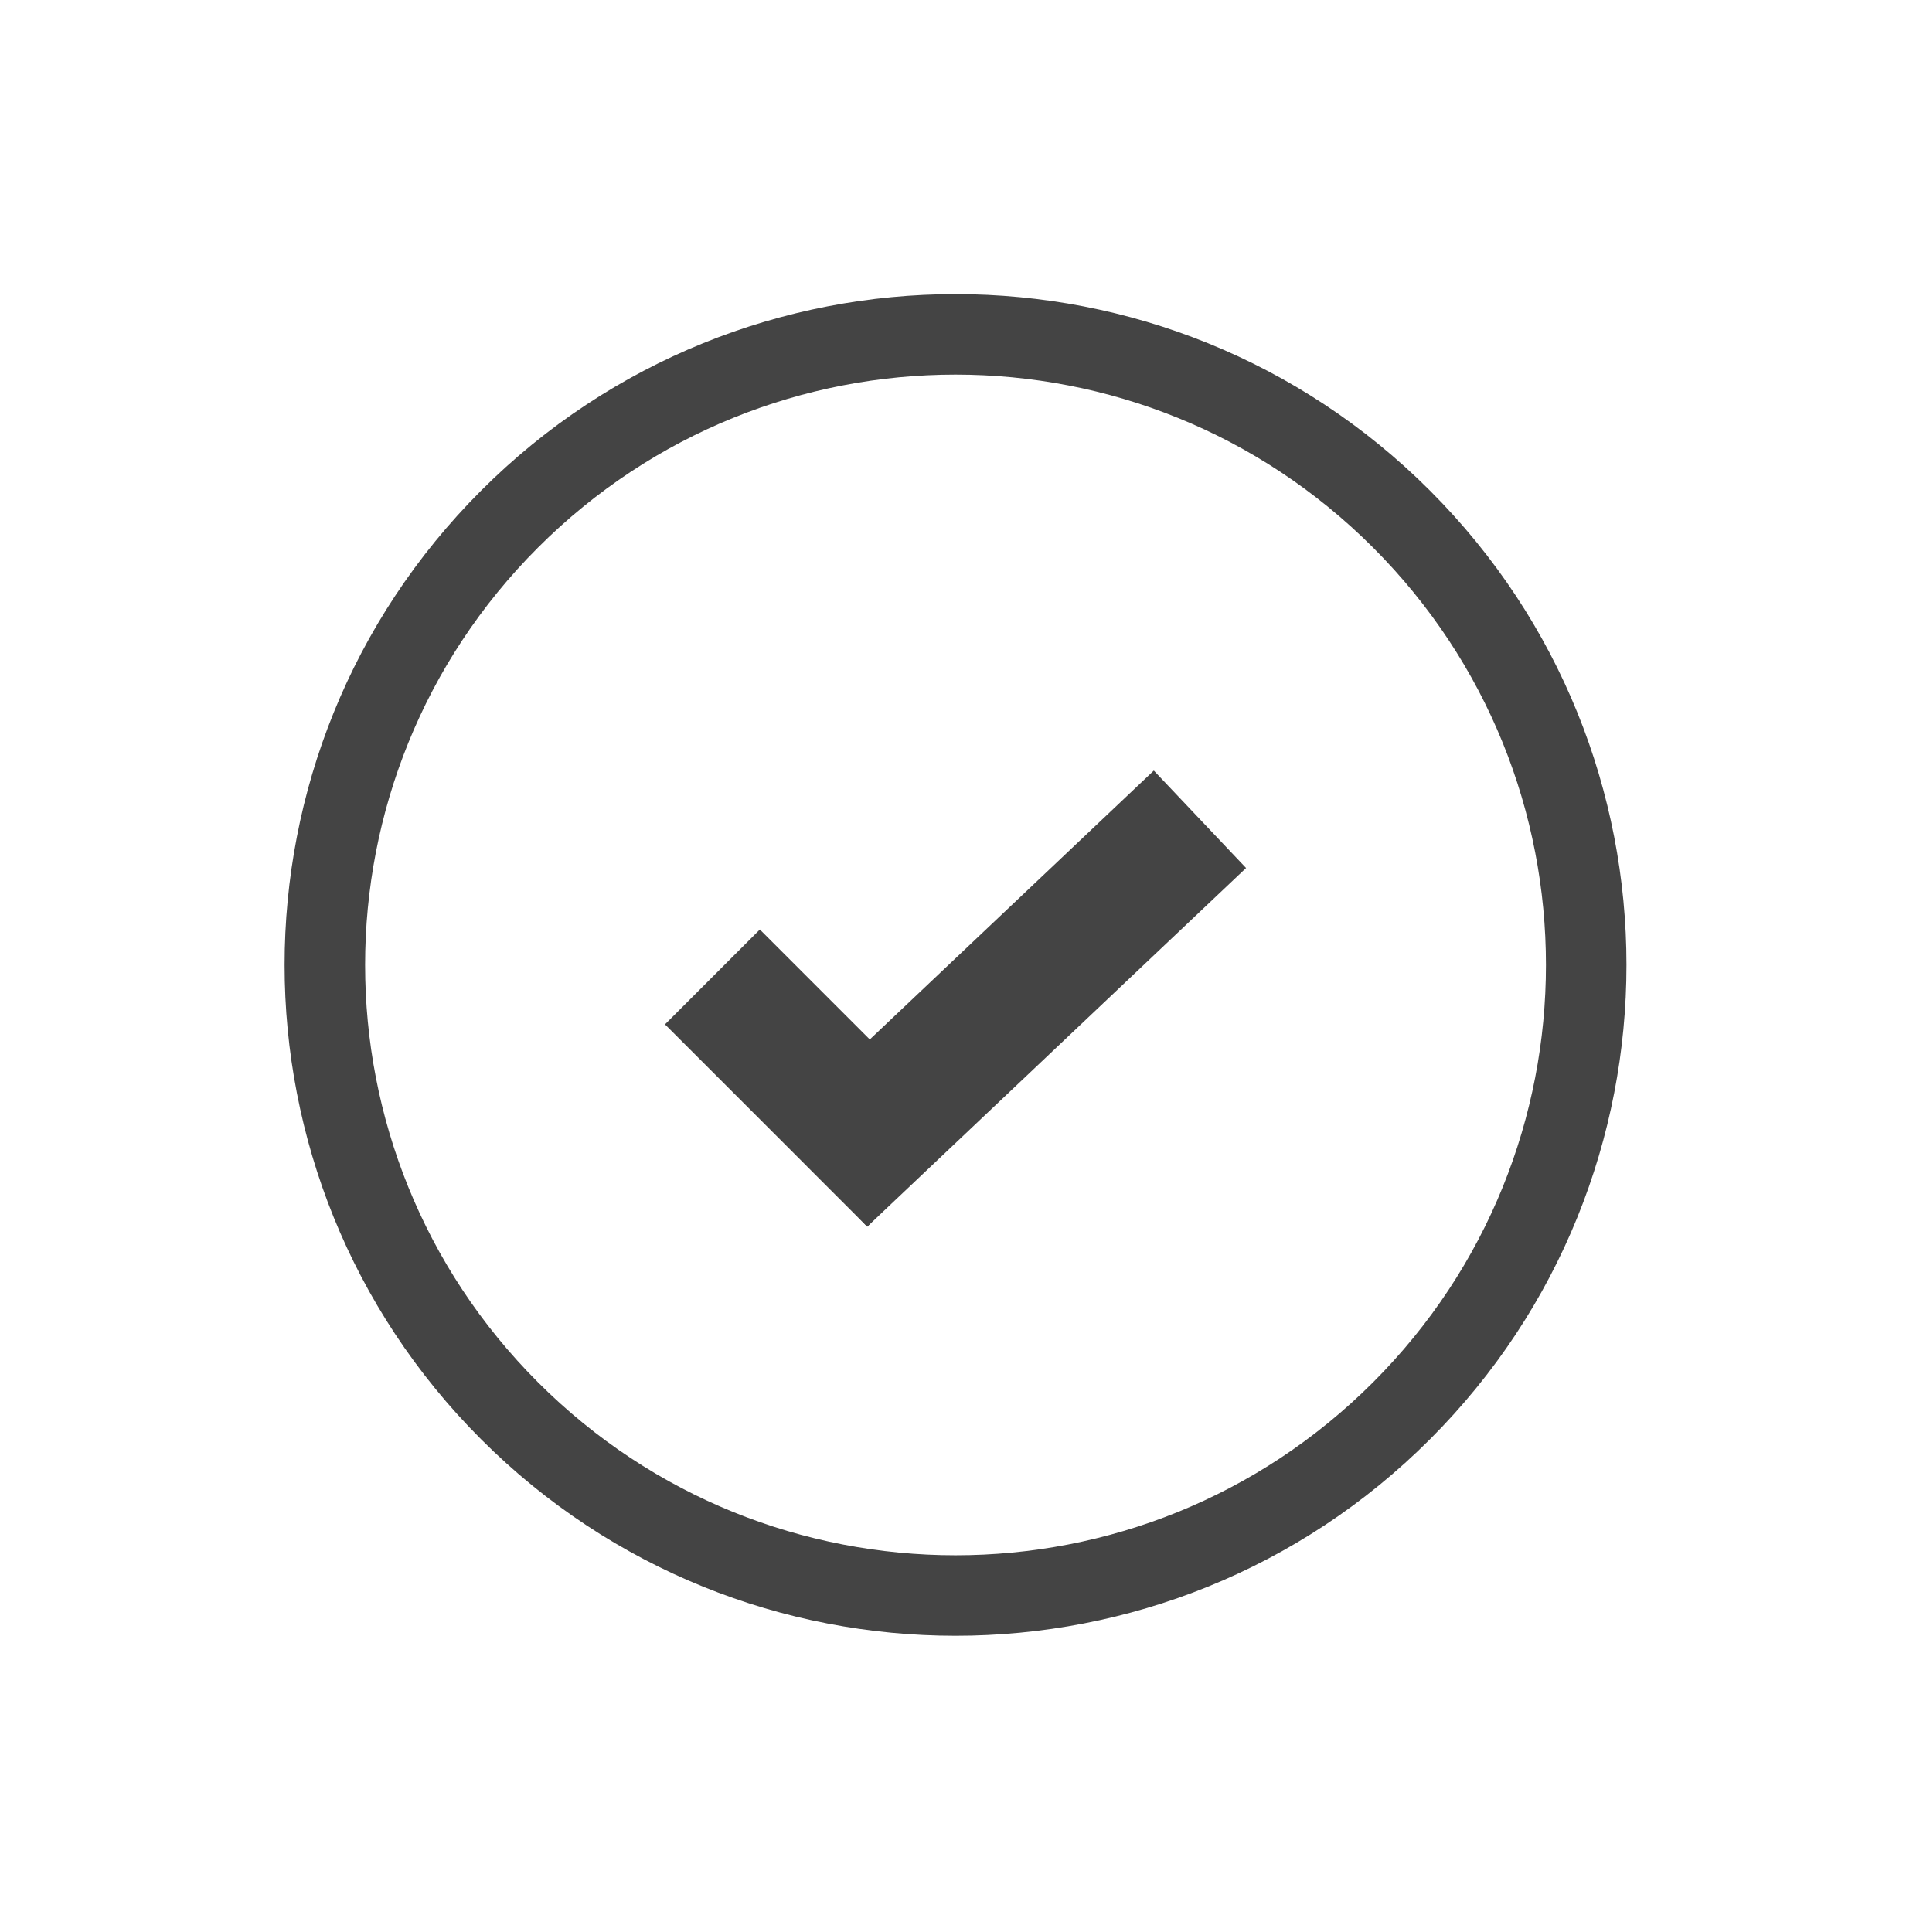
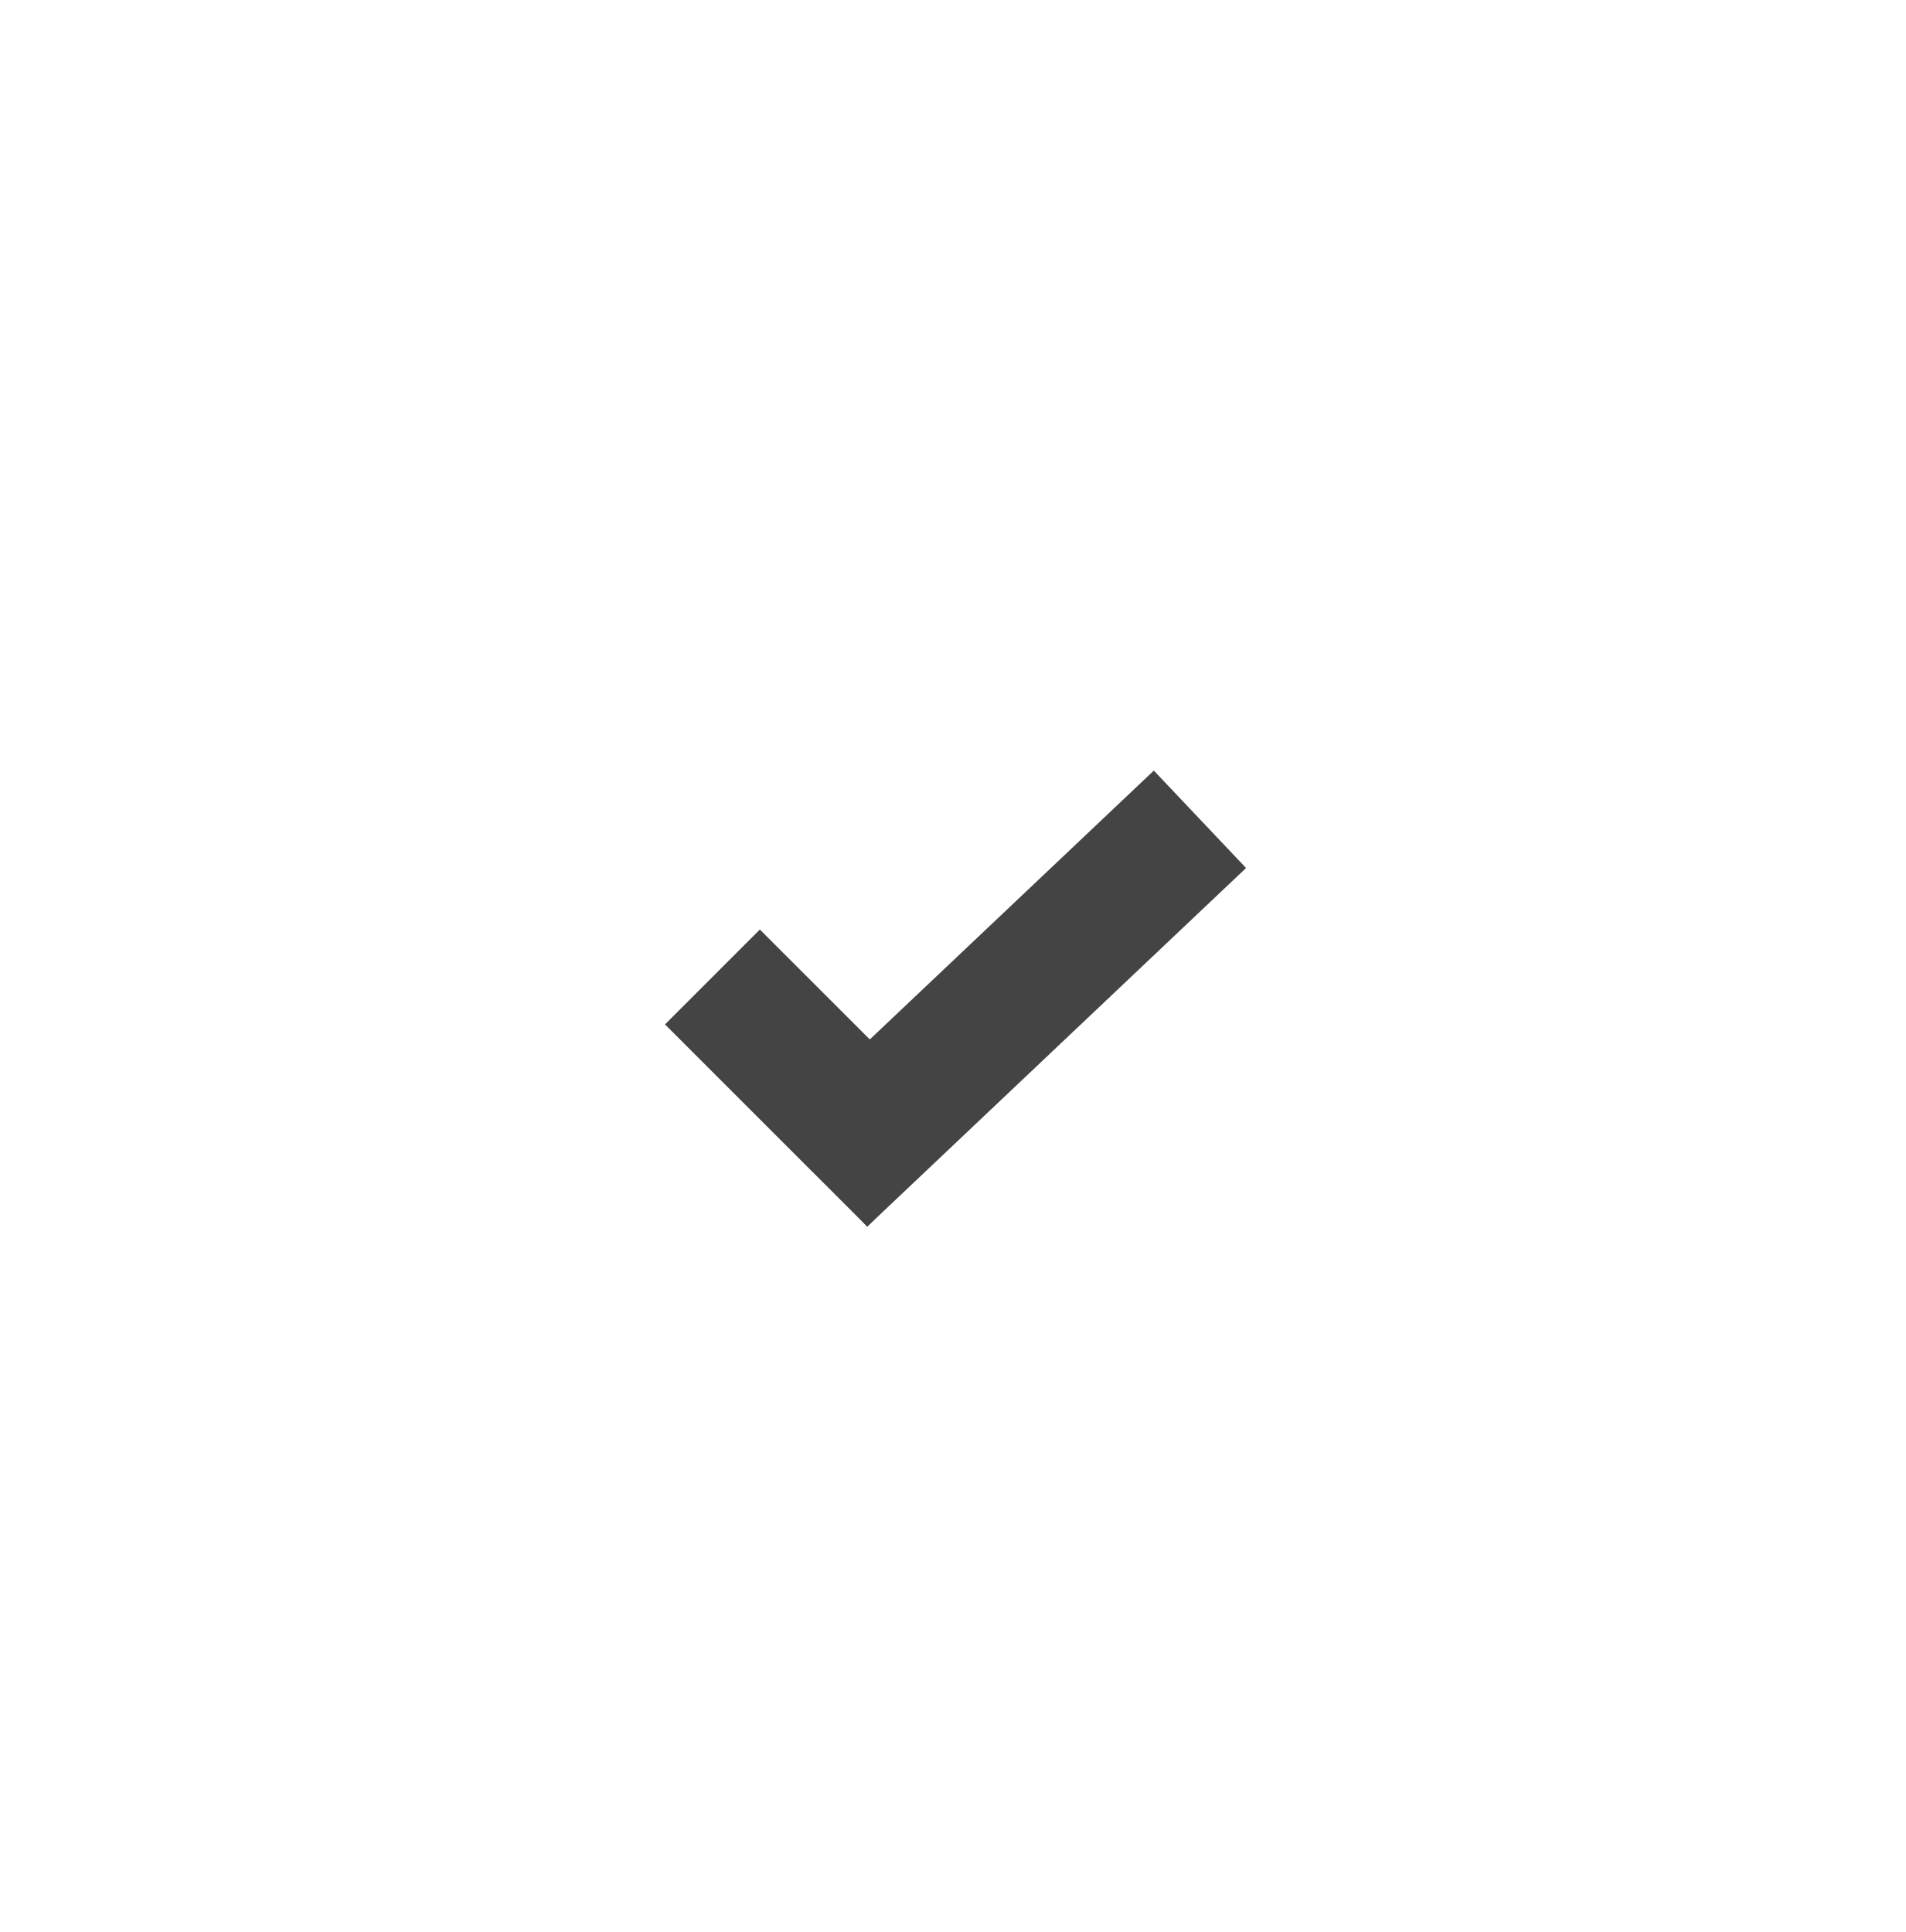
<svg xmlns="http://www.w3.org/2000/svg" width="71" height="72" viewBox="0 0 71 72" fill="none">
-   <circle r="23.5" transform="matrix(-0.707107 -0.707107 -0.707107 0.707107 35.6046 35.9606)" stroke="#444444" stroke-width="3" />
-   <line y1="-2.5" x2="10.658" y2="-2.5" transform="matrix(-0.707107 -0.707107 -0.707107 0.707107 32.3147 45.7125)" stroke="#444444" stroke-width="5" />
-   <line x1="30.596" y1="43.897" x2="44.712" y2="30.533" stroke="#444444" stroke-width="5" />
+   <path d="M34.083 43.945L26.546 36.409" stroke="#444444" stroke-width="5" />
+   <path d="M30.596 43.897L44.712 30.533" stroke="#444444" stroke-width="5" />
</svg>
